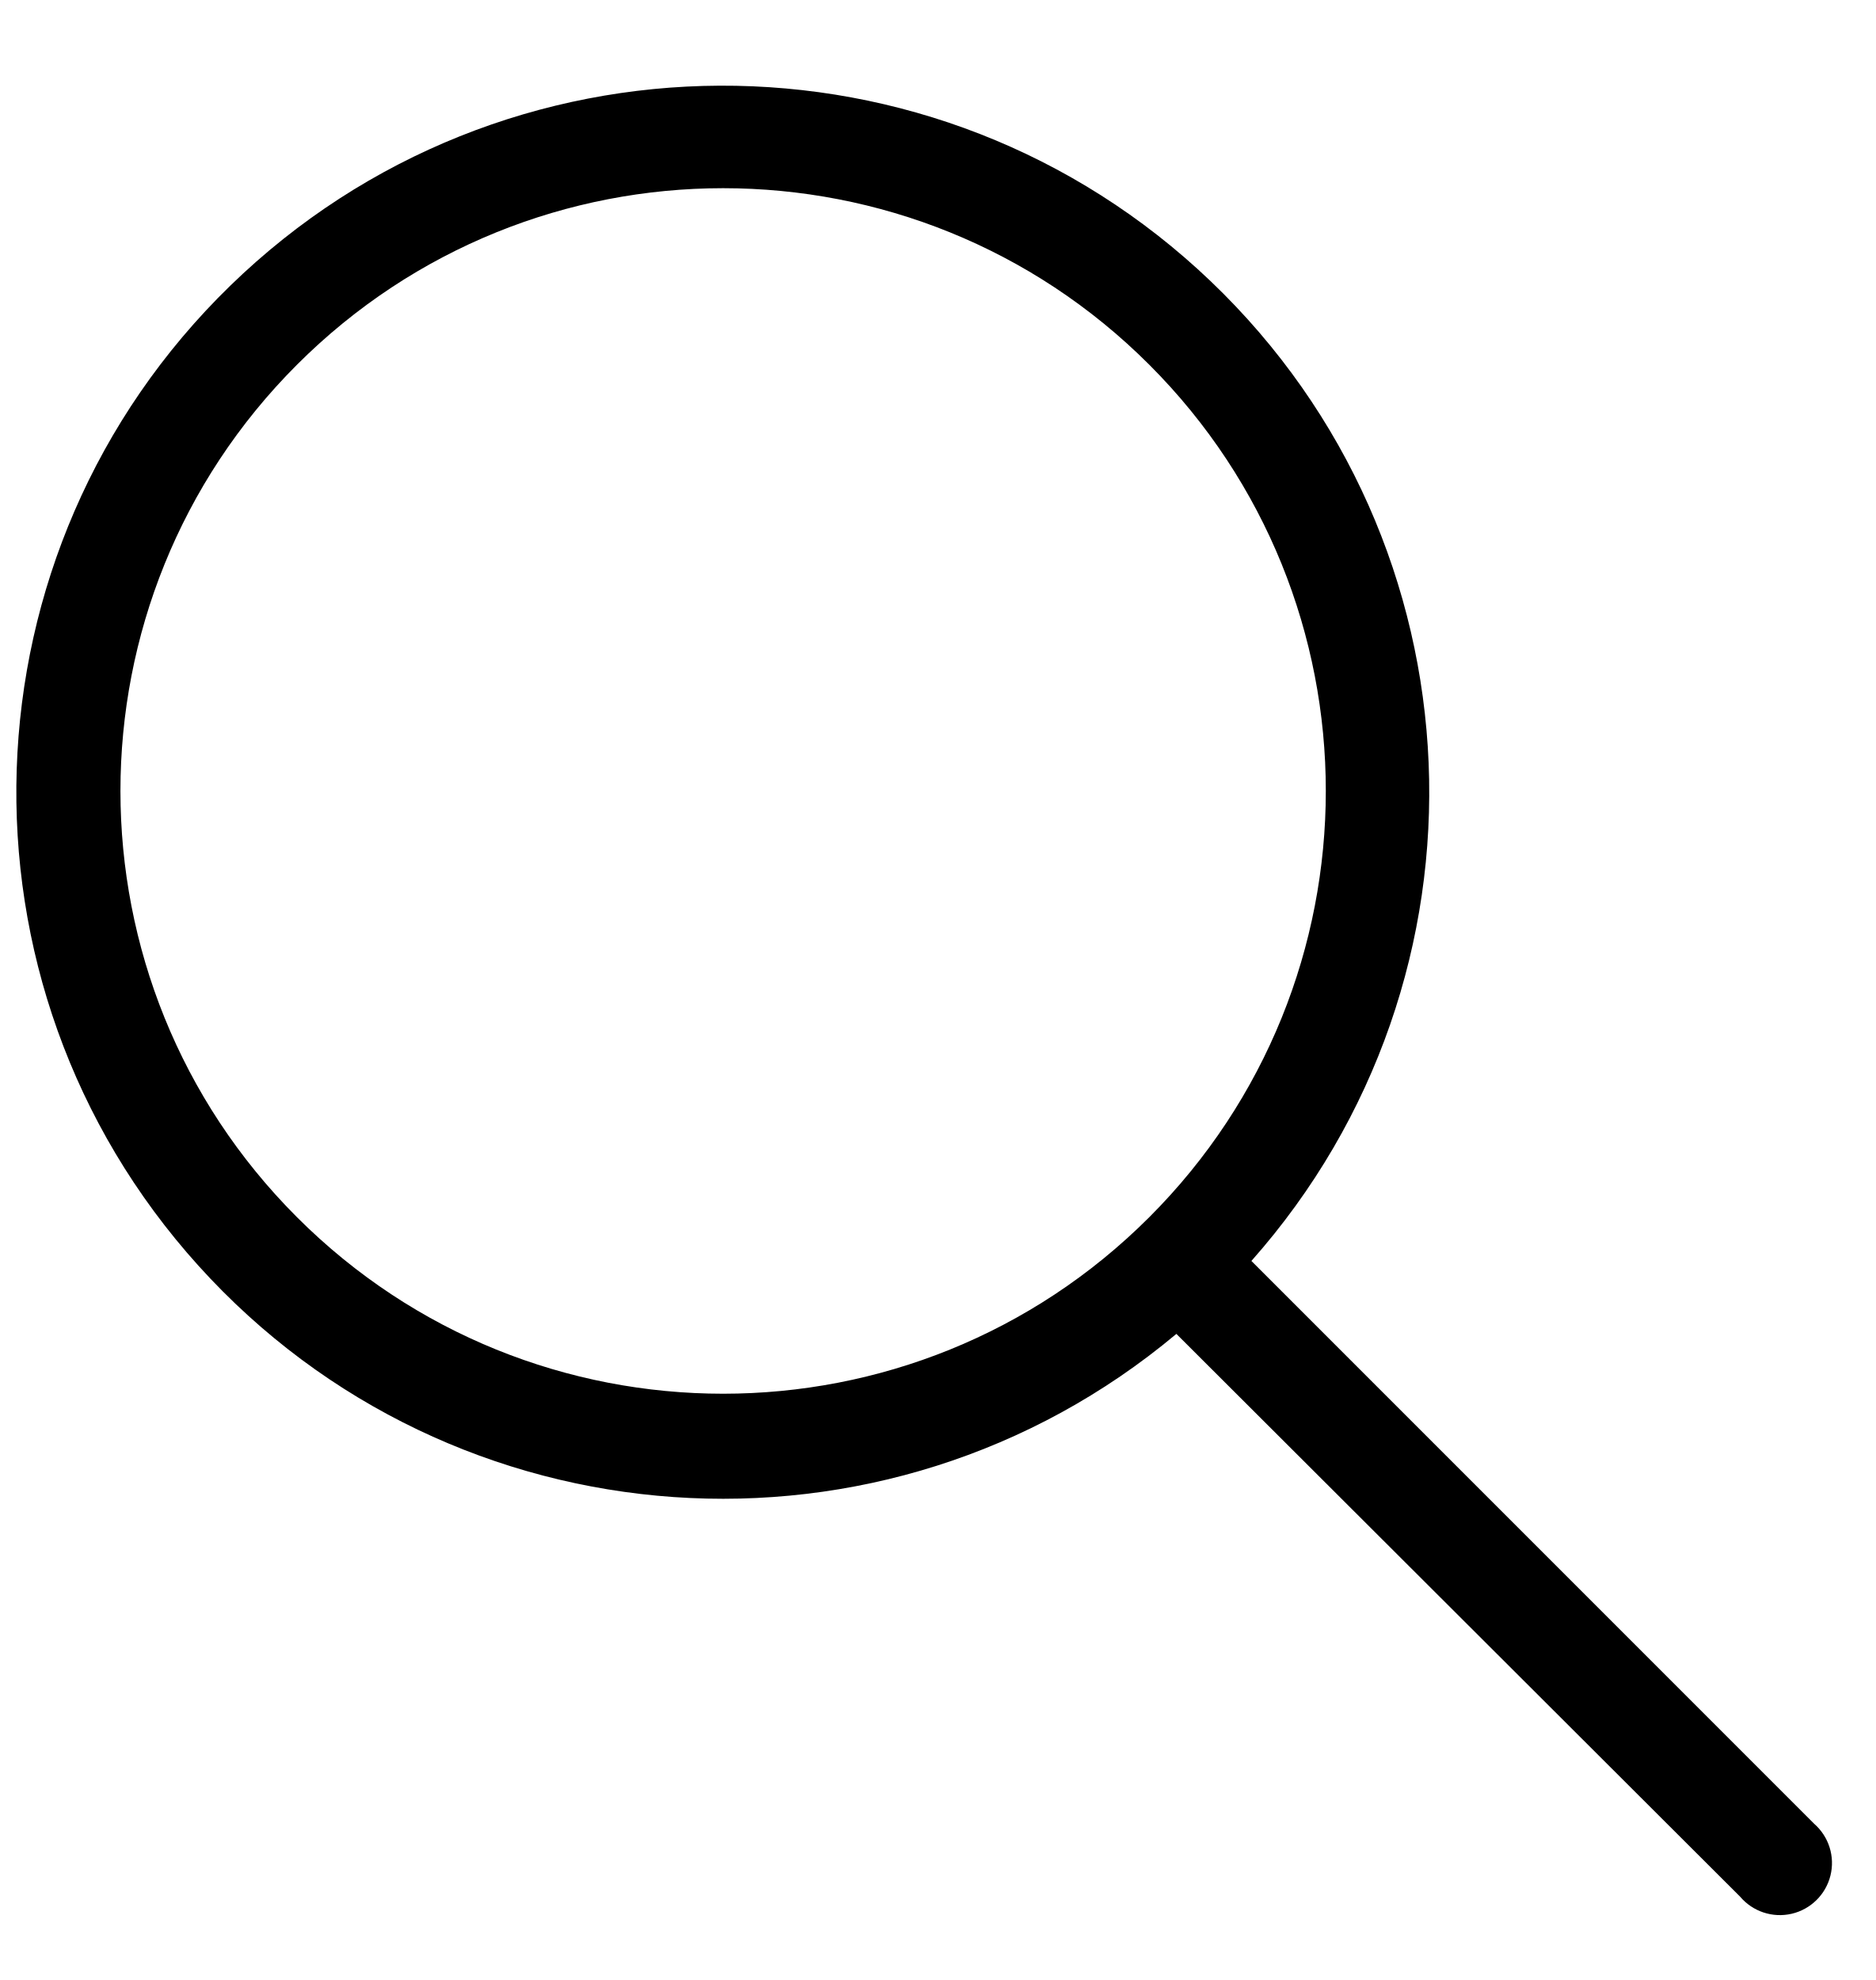
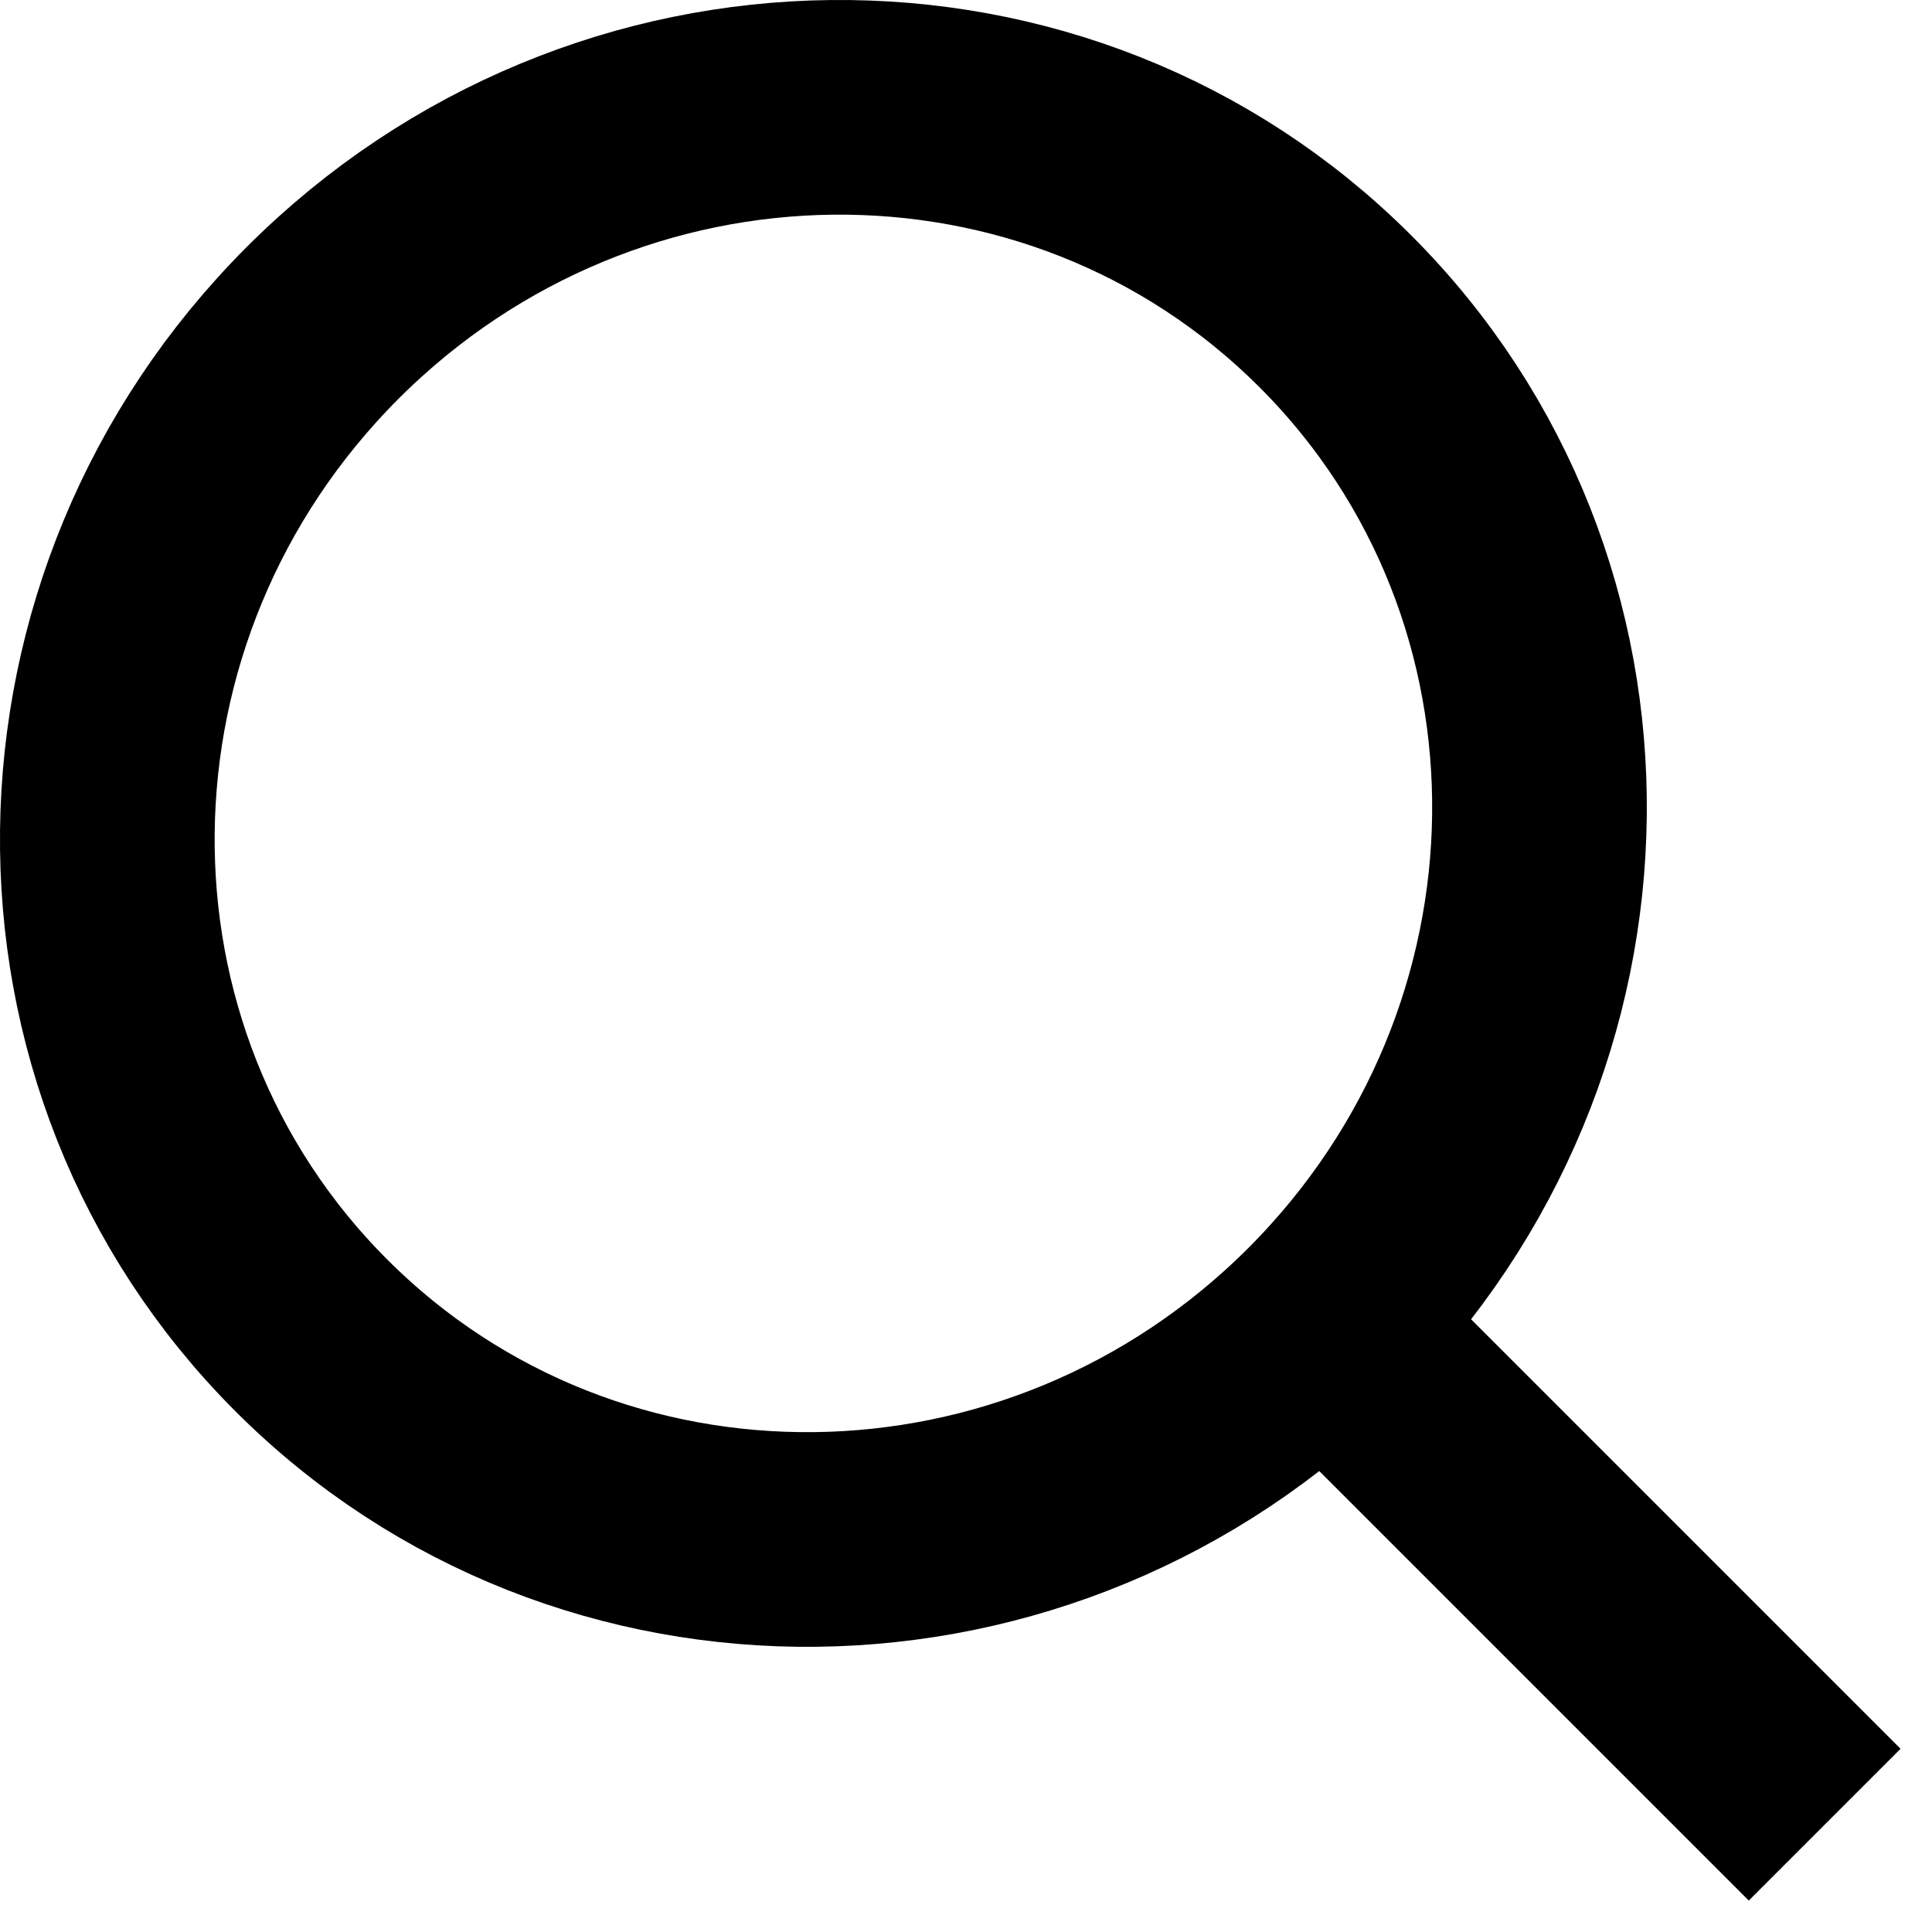
- <svg fill="none" class="icon icon-search" viewBox="0 0 18 19">
-   <path fill="currentColor" fill-rule="evenodd" d="M11.03 11.68A5.784 5.784 0 1 1 2.85 3.5a5.784 5.784 0 0 1 8.18 8.18m.26 1.12a6.78 6.78 0 1 1 .72-.7l5.4 5.4a.5.5 0 1 1-.71.7z" clip-rule="evenodd" />
+ <svg focusable="false" width="18" height="18" class="icon icon--header-search   " viewBox="0 0 18 18">
+   <path d="M12.336 12.336c2.634-2.635 2.682-6.859.106-9.435-2.576-2.576-6.8-2.528-9.435.106C.373 5.642.325 9.866 2.901 12.442c2.576 2.576 6.8 2.528 9.435-.106zm0 0L17 17" fill="none" stroke="currentColor" stroke-width="2" />
</svg>
